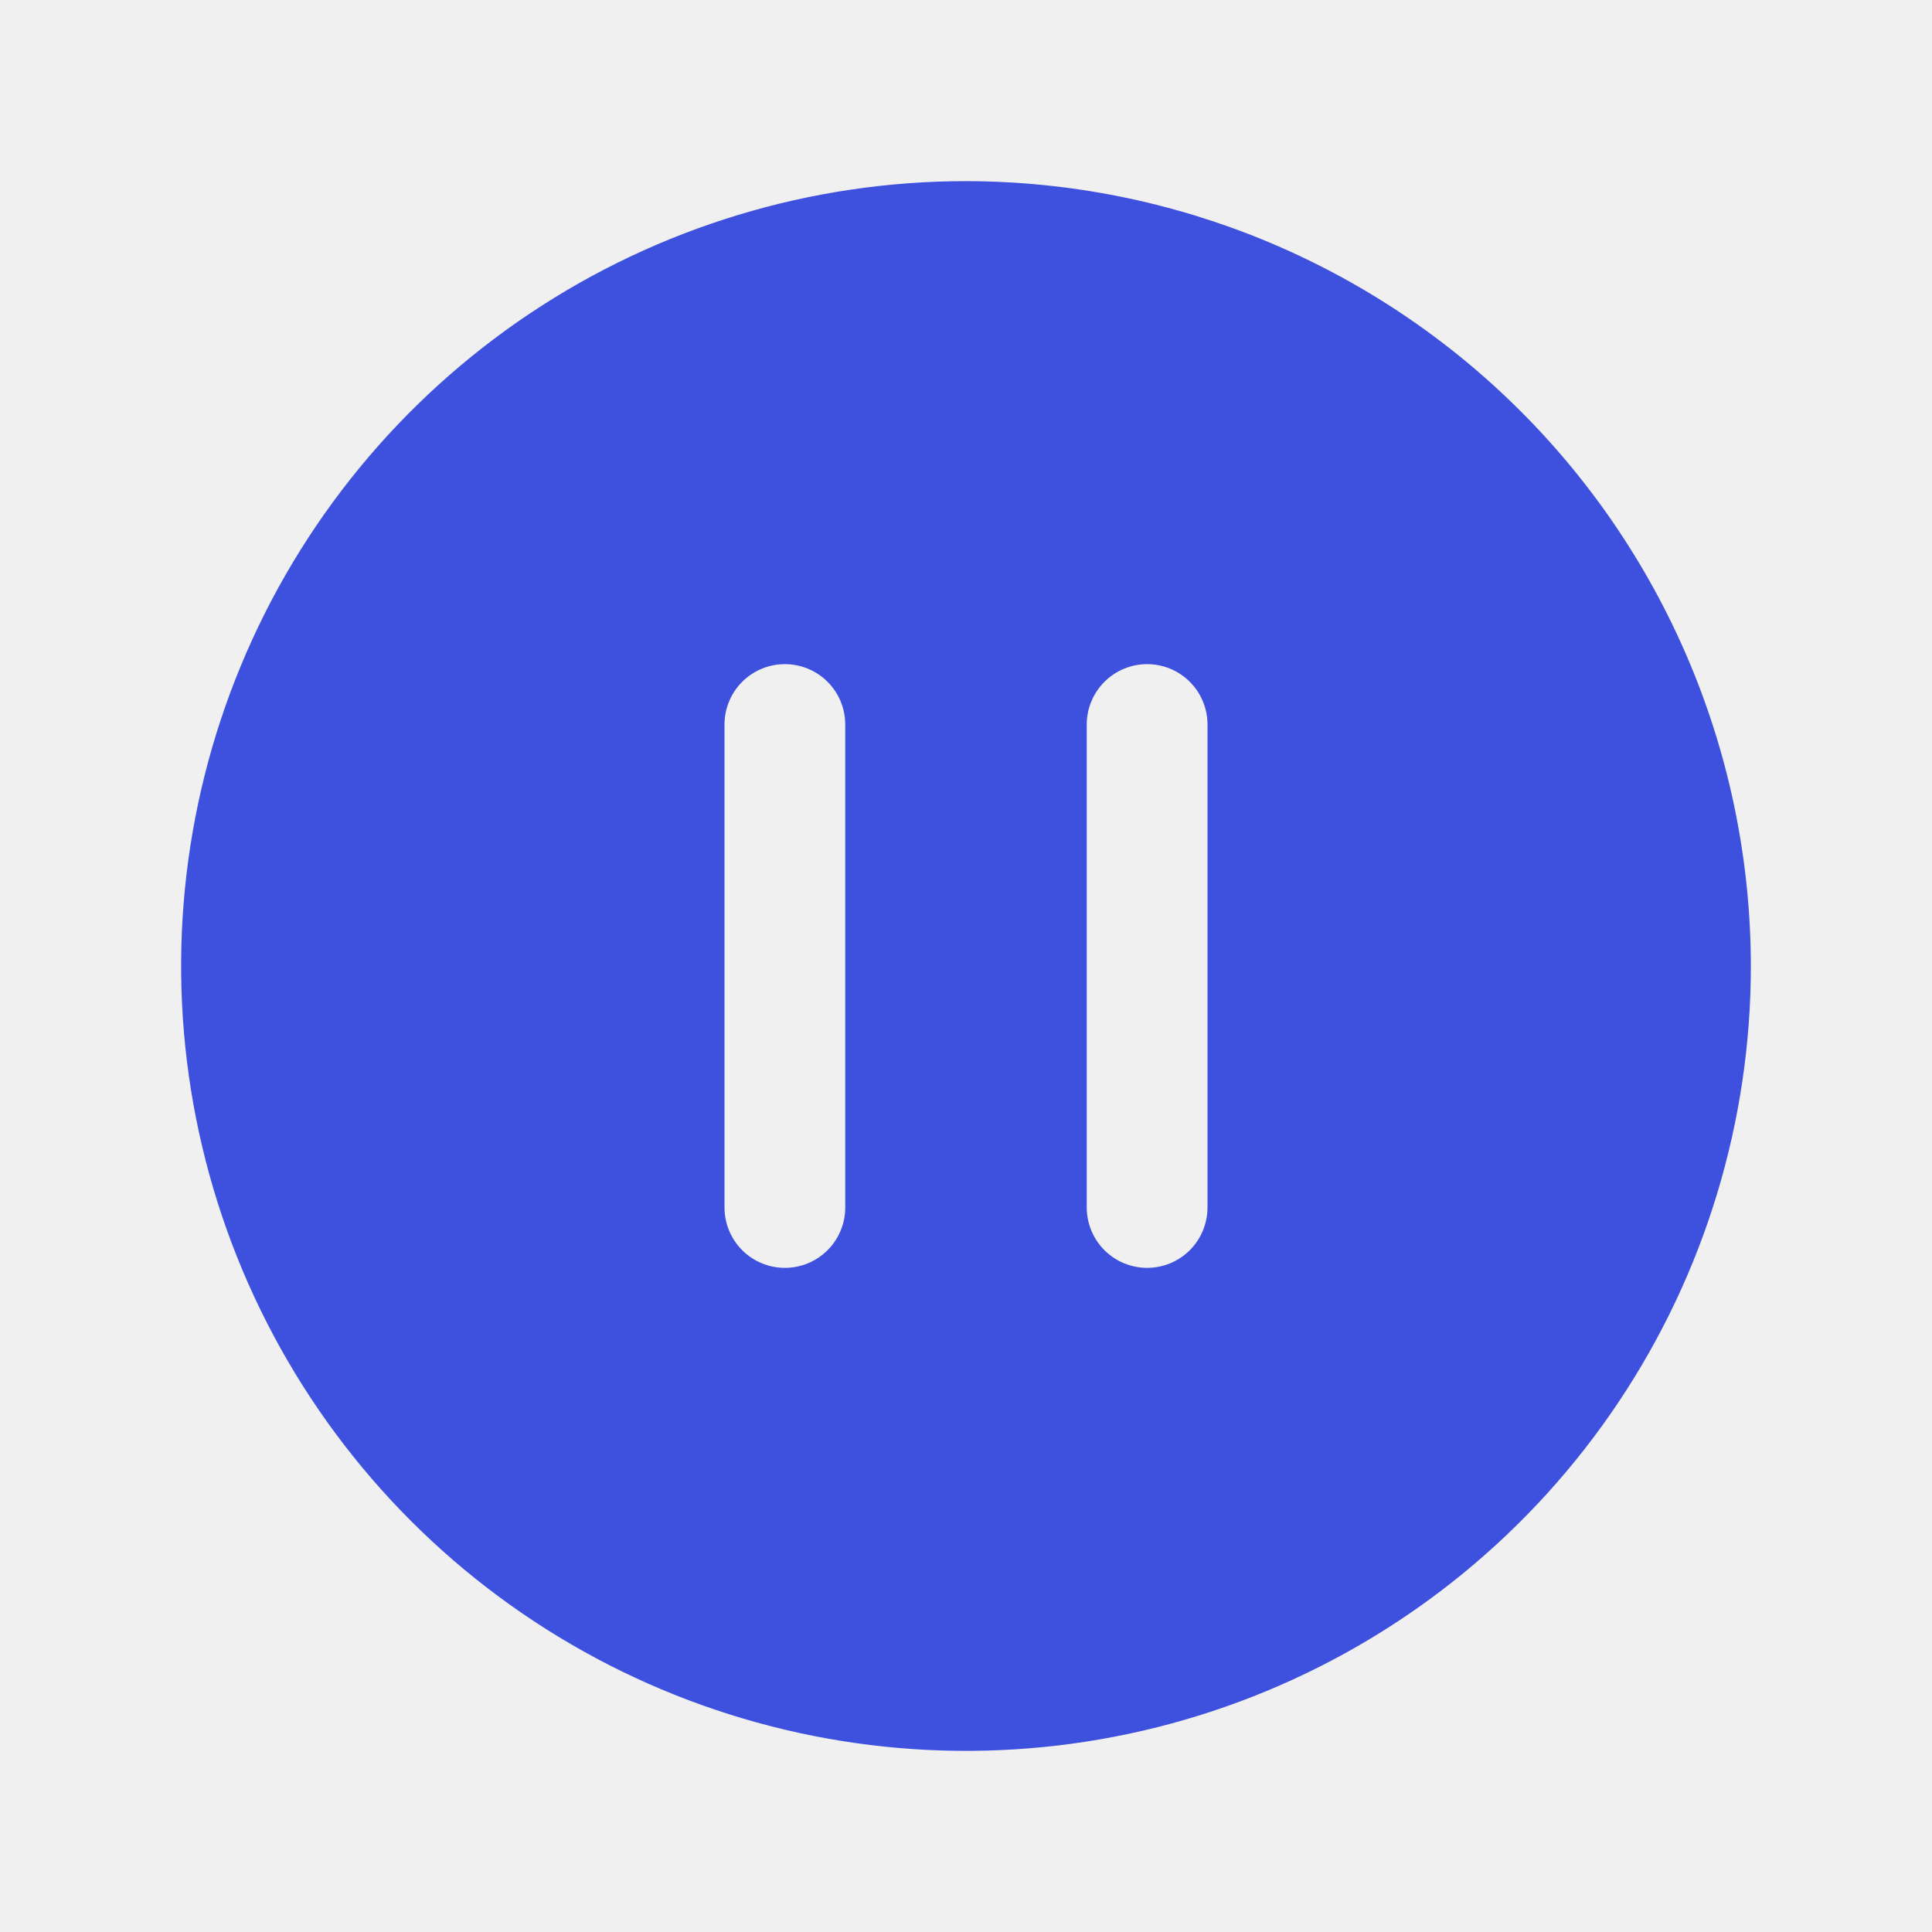
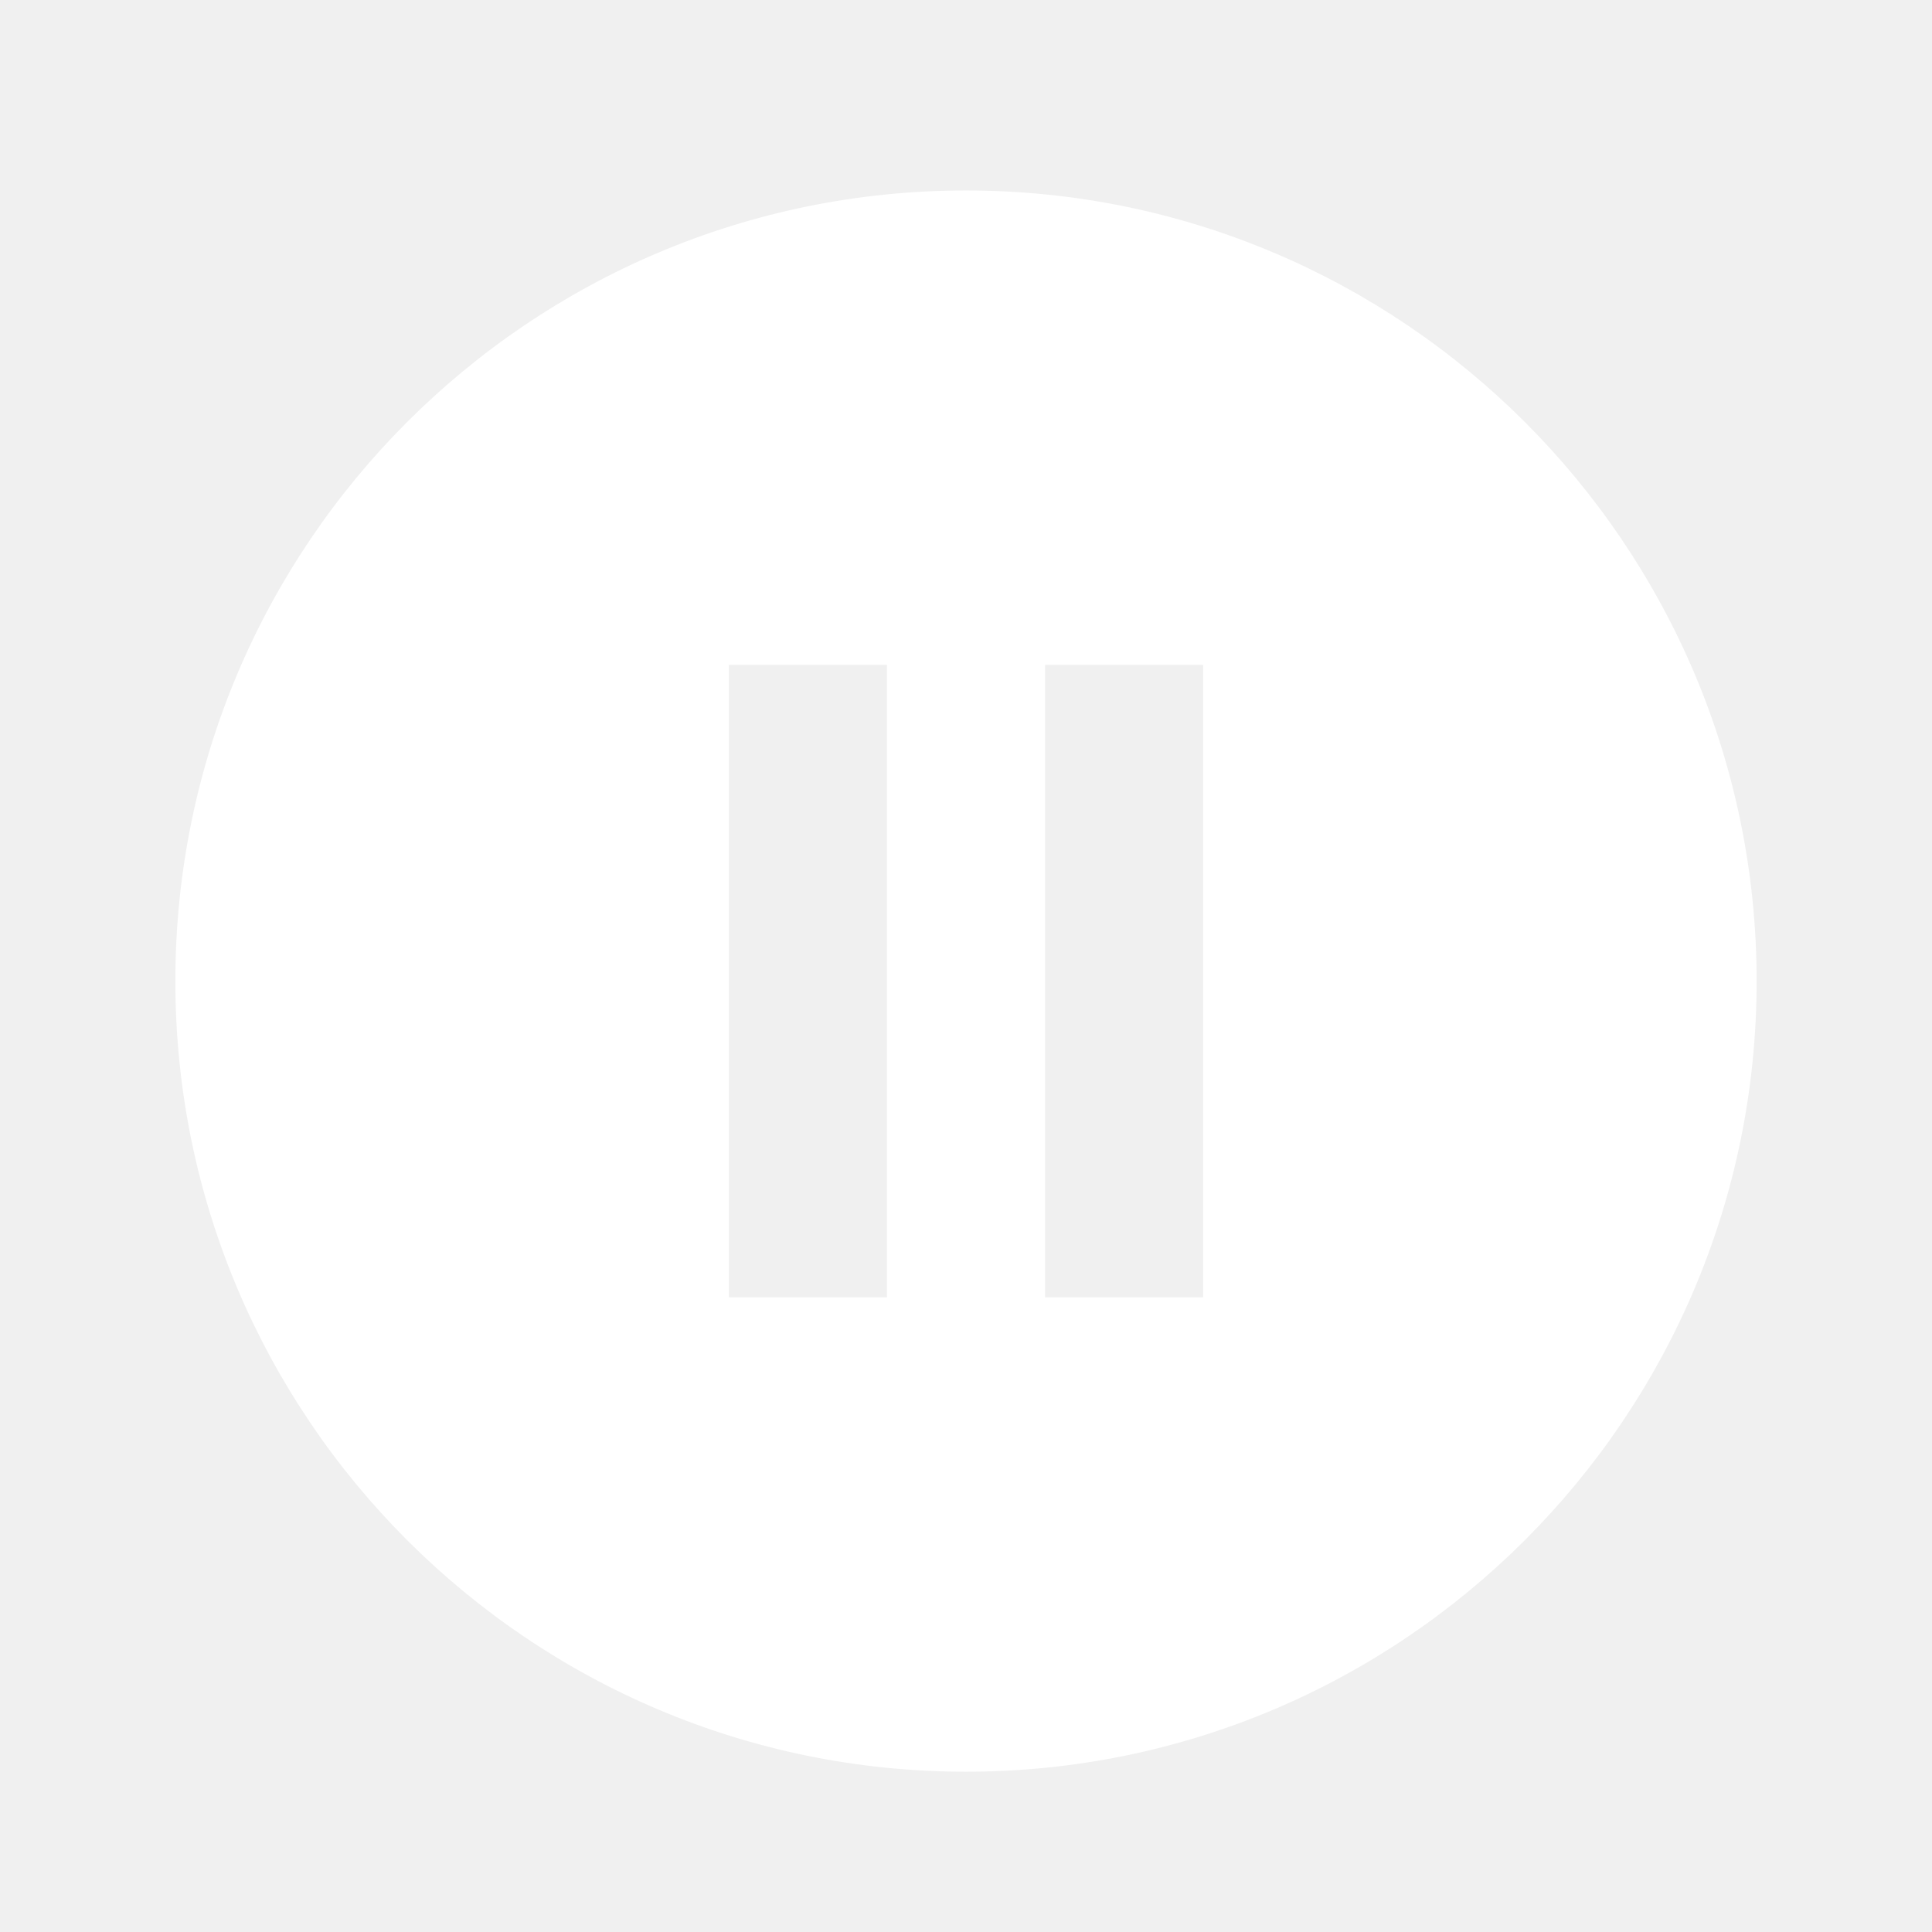
- <svg xmlns="http://www.w3.org/2000/svg" width="50" height="50" viewBox="0 0 50 50" fill="none">
-   <g clip-path="url(#clip0_184_1583)">
-     <path d="M25 4.688C20.983 4.688 17.055 5.879 13.715 8.111C10.375 10.343 7.771 13.515 6.234 17.227C4.696 20.938 4.294 25.023 5.078 28.963C5.862 32.903 7.796 36.522 10.637 39.363C13.478 42.204 17.097 44.138 21.037 44.922C24.977 45.706 29.062 45.304 32.773 43.766C36.485 42.229 39.657 39.625 41.889 36.285C44.121 32.945 45.312 29.017 45.312 25C45.306 19.615 43.164 14.452 39.356 10.644C35.548 6.836 30.385 4.694 25 4.688ZM21.875 31.25C21.875 31.664 21.71 32.062 21.417 32.355C21.124 32.648 20.727 32.812 20.312 32.812C19.898 32.812 19.501 32.648 19.208 32.355C18.915 32.062 18.75 31.664 18.75 31.25V18.75C18.75 18.336 18.915 17.938 19.208 17.645C19.501 17.352 19.898 17.188 20.312 17.188C20.727 17.188 21.124 17.352 21.417 17.645C21.71 17.938 21.875 18.336 21.875 18.75V31.25ZM31.25 31.25C31.25 31.664 31.085 32.062 30.792 32.355C30.499 32.648 30.102 32.812 29.688 32.812C29.273 32.812 28.876 32.648 28.583 32.355C28.29 32.062 28.125 31.664 28.125 31.25V18.75C28.125 18.336 28.29 17.938 28.583 17.645C28.876 17.352 29.273 17.188 29.688 17.188C30.102 17.188 30.499 17.352 30.792 17.645C31.085 17.938 31.25 18.336 31.25 18.75V31.25Z" fill="#3E50DE" />
-   </g>
-   <defs>
-     <clipPath id="clip0_184_1583">
-       <rect width="50" height="50" fill="white" />
-     </clipPath>
-   </defs>
+ <svg xmlns="http://www.w3.org/2000/svg" width="56" height="56" viewBox="0 0 56 56" fill="none">
+   <path d="M28 5.521C15.35 5.521 5.083 15.788 5.083 28.438C5.083 41.088 15.35 51.354 28 51.354C40.65 51.354 50.917 41.088 50.917 28.438C50.917 15.788 40.65 5.521 28 5.521ZM25.709 37.604H21.125V19.271H25.709V37.604ZM34.875 37.604H30.292V19.271H34.875V37.604Z" fill="white" />
</svg>
